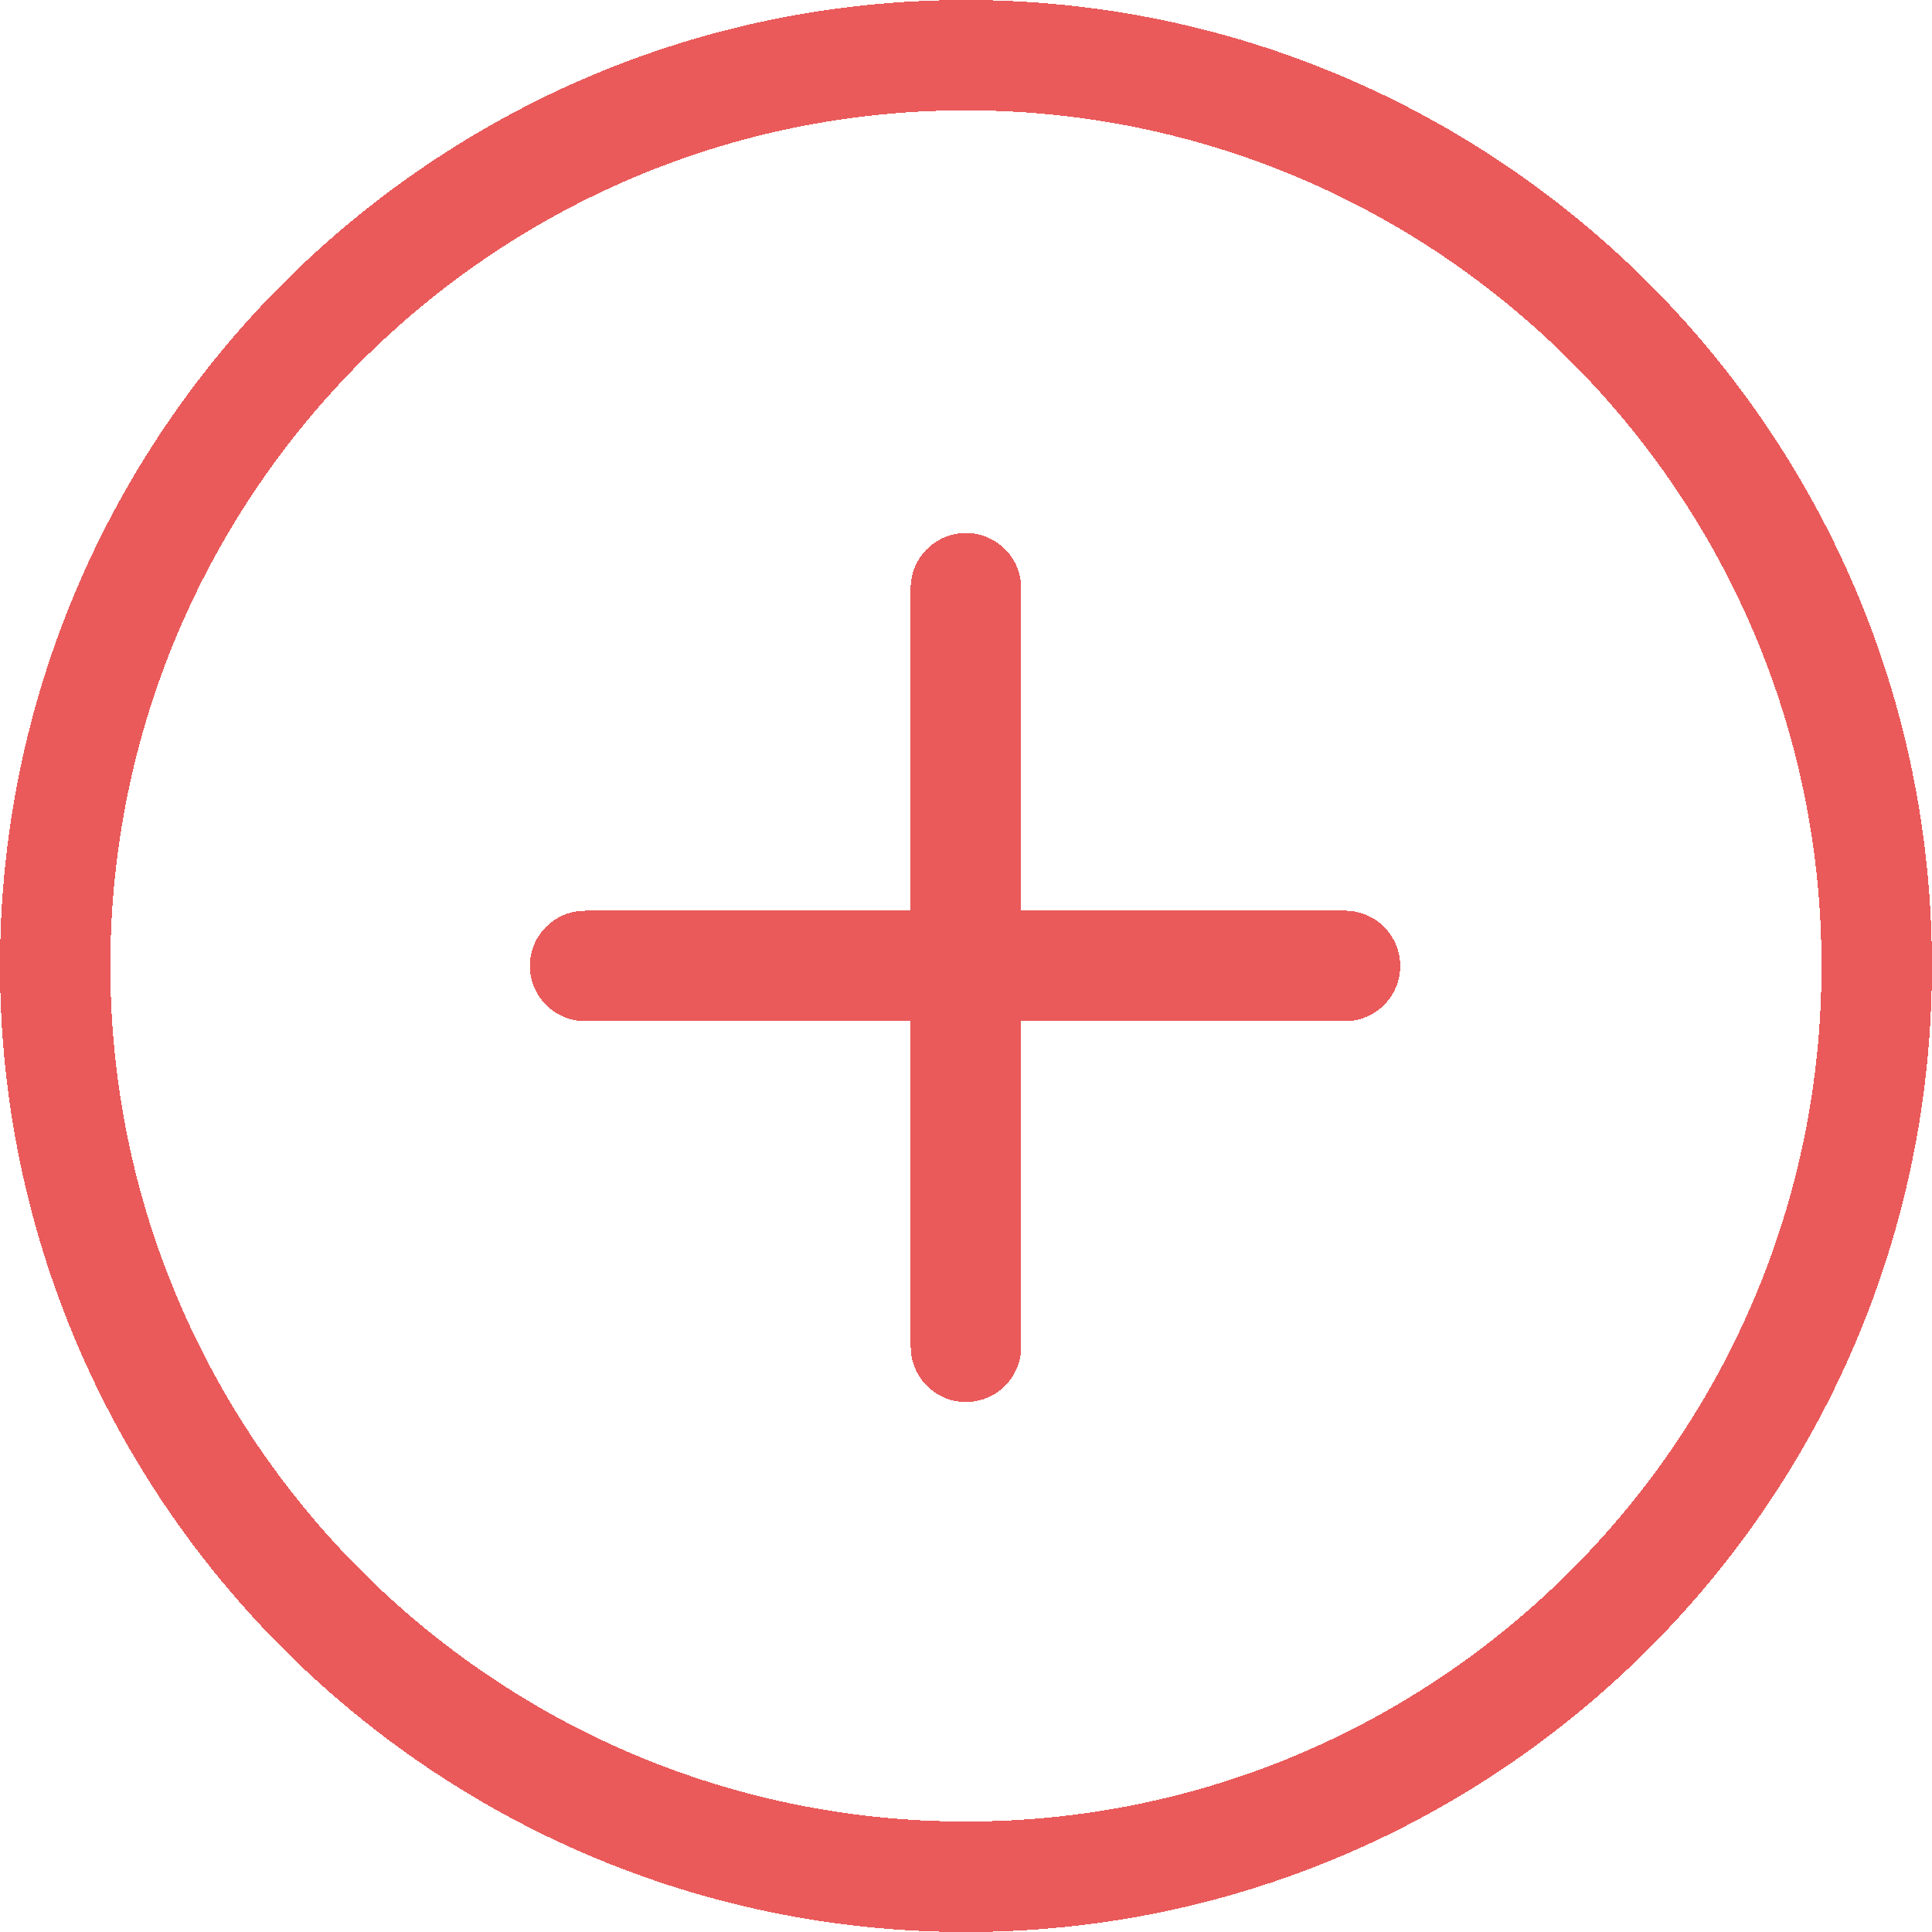
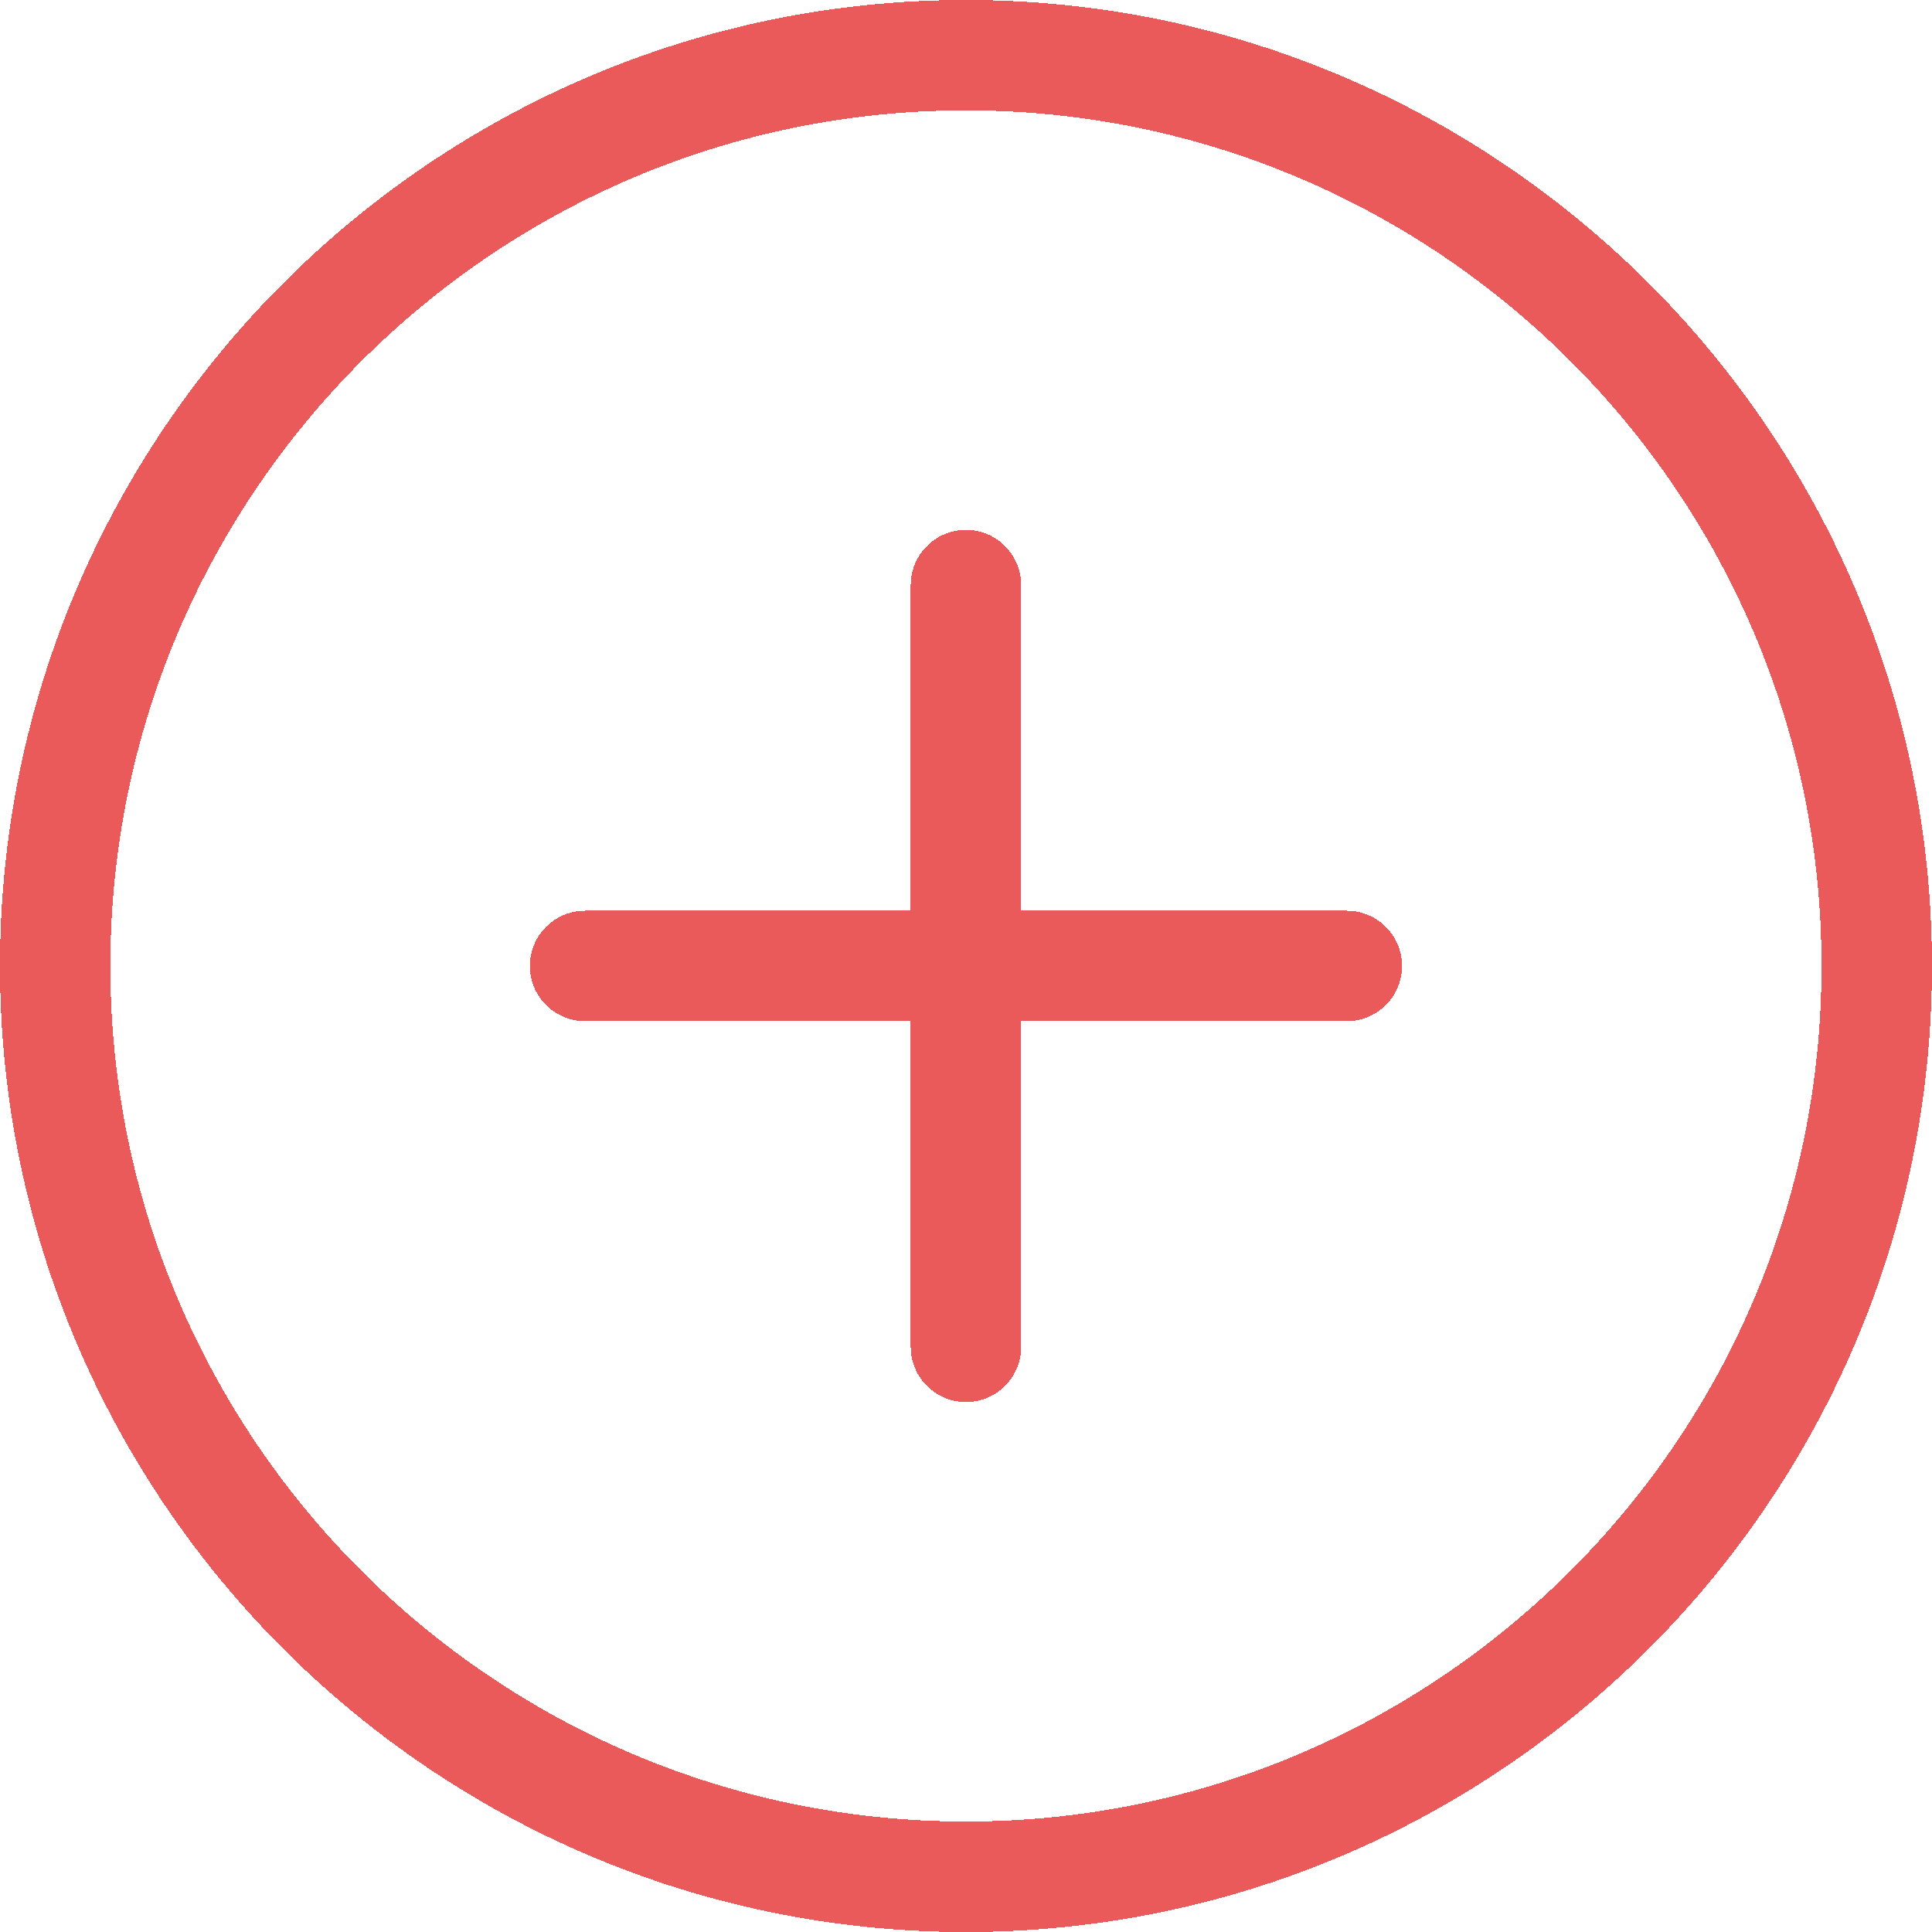
- <svg xmlns="http://www.w3.org/2000/svg" shape-rendering="crispEdges" viewBox="0 0 31.059 31.059">
-   <path d="M15.529 31.059C6.966 31.059 0 24.092 0 15.529 0 6.966 6.966 0 15.529 0c8.563 0 15.529 6.966 15.529 15.529.001 8.563-6.966 15.53-15.529 15.53zm0-29.285c-7.585 0-13.755 6.171-13.755 13.755s6.17 13.754 13.755 13.754c7.584 0 13.754-6.17 13.754-13.754S23.113 1.774 15.529 1.774z" fill="#ea5a5a" />
-   <path d="M21.652 16.416H9.406a.887.887 0 110-1.775h12.246a.888.888 0 010 1.775z" fill="#ea5a5a" />
-   <path d="M15.529 22.539a.888.888 0 01-.888-.887V9.406a.889.889 0 011.775 0v12.246a.886.886 0 01-.887.887z" fill="#ea5a5a" />
+ <svg xmlns="http://www.w3.org/2000/svg" shape-rendering="crispEdges" version="1.1" id="Capa_1" x="0px" y="0px" viewBox="0 0 31.059 31.059" style="enable-background:new 0 0 31.059 31.059;" xml:space="preserve">
+   <g>
+     <g>
+       <path style="fill:#EA5A5A;" d="M15.529,31.059C6.966,31.059,0,24.092,0,15.529C0,6.966,6.966,0,15.529,0    c8.563,0,15.529,6.966,15.529,15.529C31.059,24.092,24.092,31.059,15.529,31.059z M15.529,1.774    c-7.585,0-13.755,6.171-13.755,13.755s6.17,13.754,13.755,13.754c7.584,0,13.754-6.17,13.754-13.754S23.113,1.774,15.529,1.774z" />
+     </g>
+     <g>
+       <path style="fill:#EA5A5A;" d="M21.652,16.416H9.406c-0.49,0-0.888-0.396-0.888-0.887c0-0.49,0.397-0.888,0.888-0.888h12.246    c0.49,0,0.887,0.398,0.887,0.888C22.539,16.02,22.143,16.416,21.652,16.416z" />
+     </g>
+     <g>
+       <path style="fill:#EA5A5A;" d="M15.529,22.539c-0.49,0-0.888-0.397-0.888-0.887V9.406c0-0.49,0.398-0.888,0.888-0.888    c0.49,0,0.887,0.398,0.887,0.888v12.246C16.416,22.143,16.02,22.539,15.529,22.539z" />
+     </g>
+   </g>
+   <g>
+ </g>
+   <g>
+ </g>
+   <g>
+ </g>
+   <g>
+ </g>
+   <g>
+ </g>
+   <g>
+ </g>
+   <g>
+ </g>
+   <g>
+ </g>
+   <g>
+ </g>
+   <g>
+ </g>
+   <g>
+ </g>
+   <g>
+ </g>
+   <g>
+ </g>
+   <g>
+ </g>
+   <g>
+ </g>
</svg>
